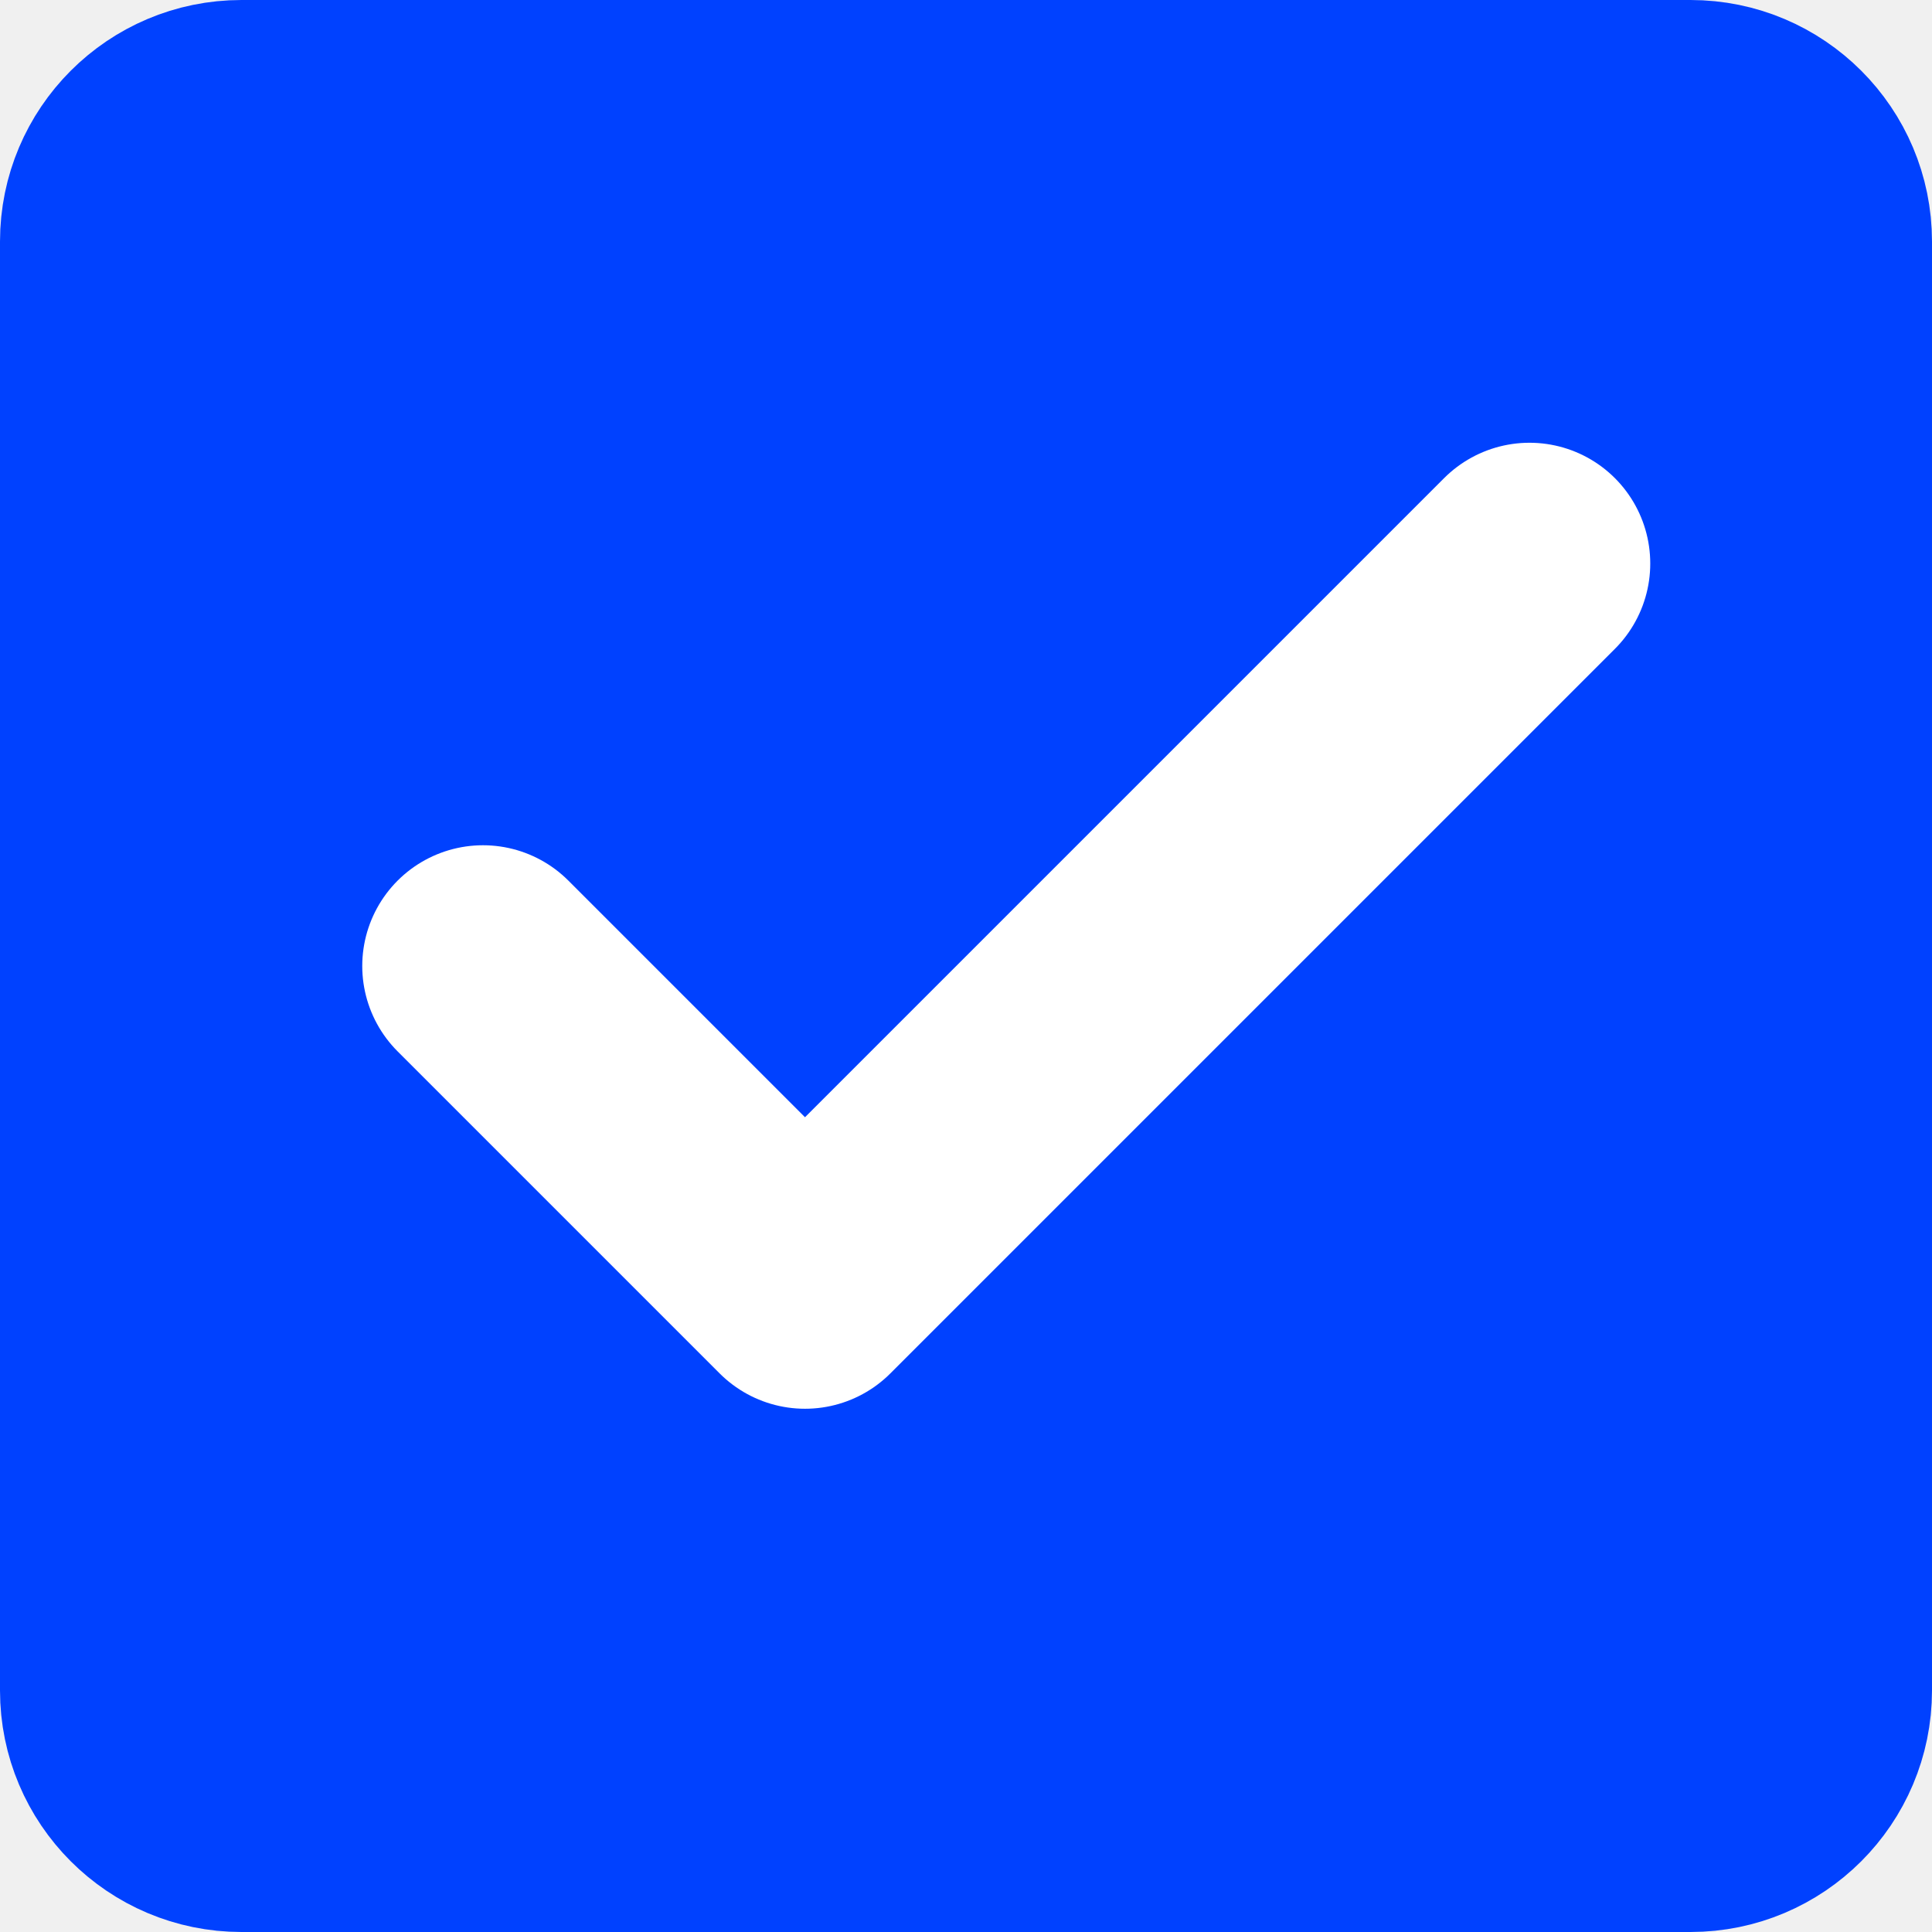
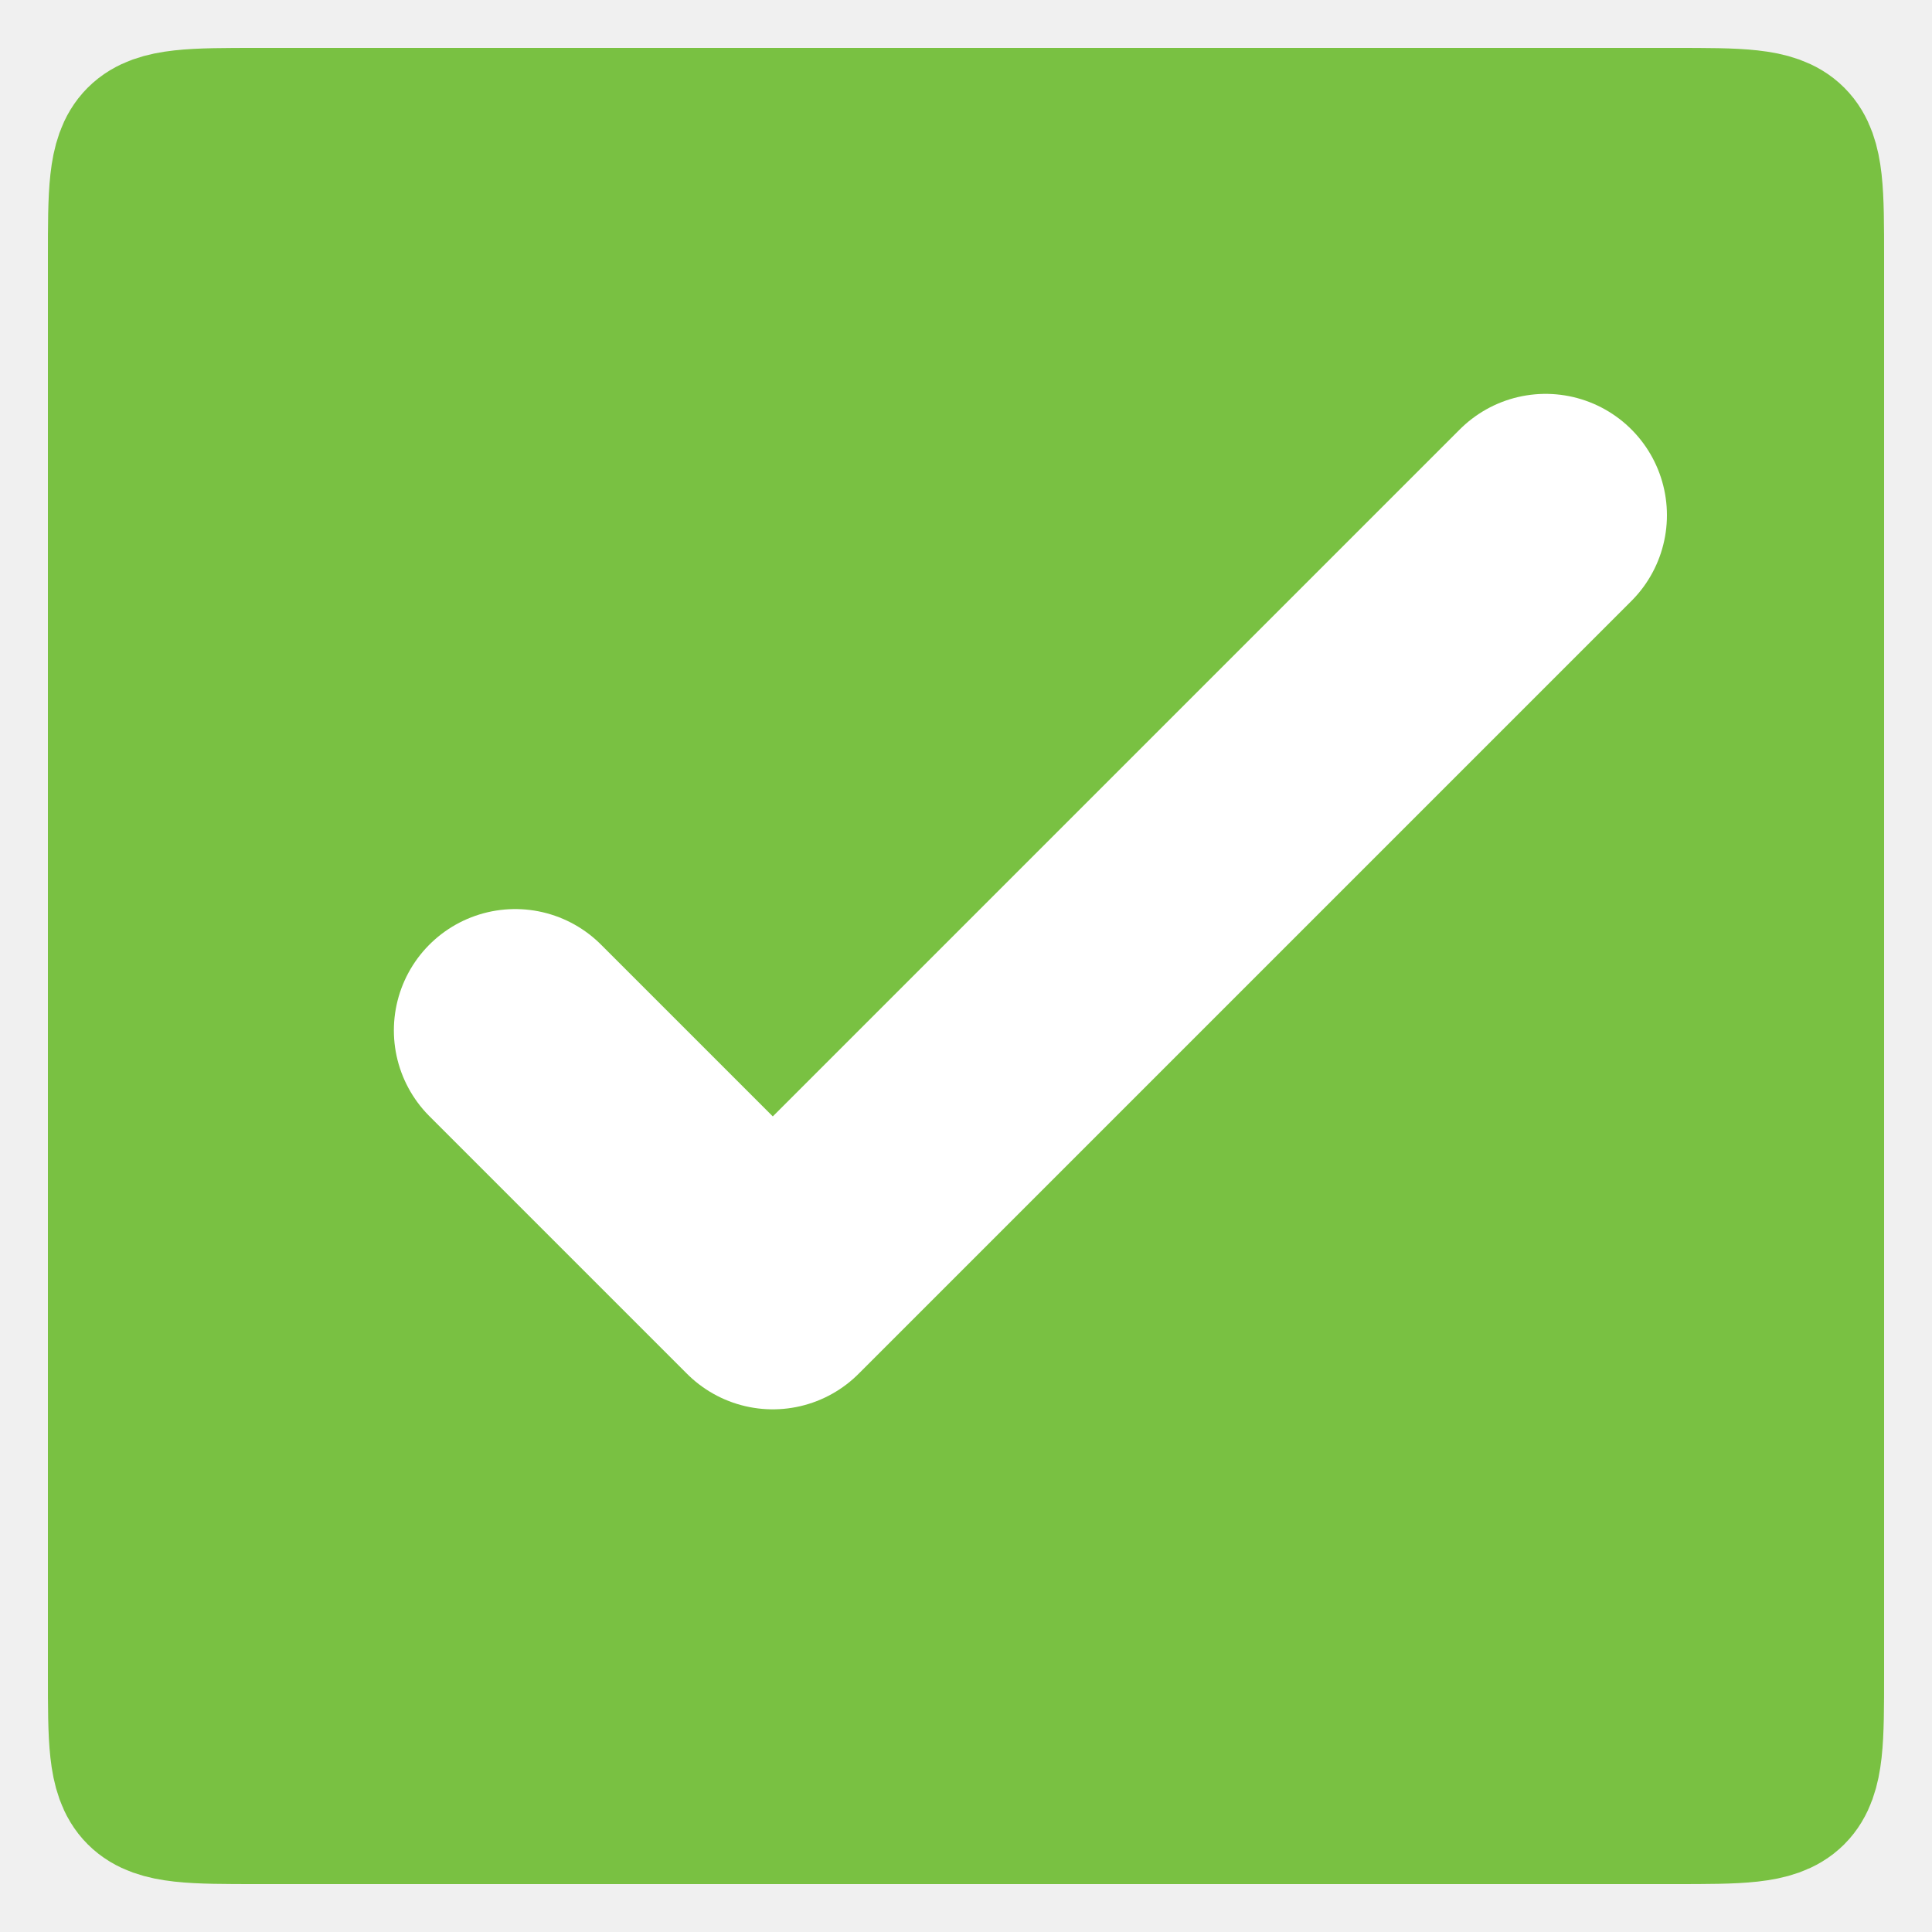
- <svg xmlns="http://www.w3.org/2000/svg" width="24px" height="24px" viewBox="0 0 24 24" version="1.1">
-   <defs />
-   <g id="Checkbox-Checked" stroke="none" stroke-width="1" fill="none" fill-rule="evenodd">
-     <rect id="Base" stroke="#0041FF" stroke-width="2" fill="#0041FF" x="1" y="1" width="22" height="22" rx="2" />
-     <g id="Check-Accent" transform="translate(6, 7)" stroke="#FFFFFF" stroke-linecap="round" stroke-linejoin="round" stroke-width="3">
-       <polyline id="Path-2" points="0 5 4 9 13 0" />
+ <svg xmlns="http://www.w3.org/2000/svg" xml:space="preserve" width="24px" height="24px" version="1.1" style="shape-rendering:geometricPrecision; text-rendering:geometricPrecision; image-rendering:optimizeQuality; fill-rule:evenodd; clip-rule:evenodd" viewBox="0 0 15 15">
+   <defs>
+     <style type="text/css">
+    
+     .str0 {stroke:#79C142;stroke-width:1.256}
+     .str1 {stroke:white;stroke-width:1.884;stroke-linecap:round;stroke-linejoin:round}
+     .fil1 {fill:none}
+     .fil0 {fill:#79C142}
+    
+   </style>
+   </defs>
+   <g id="Layer_x0020_1">
+     <g id="_514863424">
+       <g id="Checkbox-Checked">
+         <path class="fil0 str0" d="M2 1l11 0c1,0 1,0 1,1l0 11c0,1 0,1 -1,1l-11 0c-1,0 -1,0 -1,-1l0 -11c0,-1 0,-1 1,-1z" />
+         <g id="Check-Accent">
+           <polyline id="Path-2" class="fil1 str1" points="4,8 6,10 12,4 " />
+         </g>
+       </g>
    </g>
  </g>
</svg>
